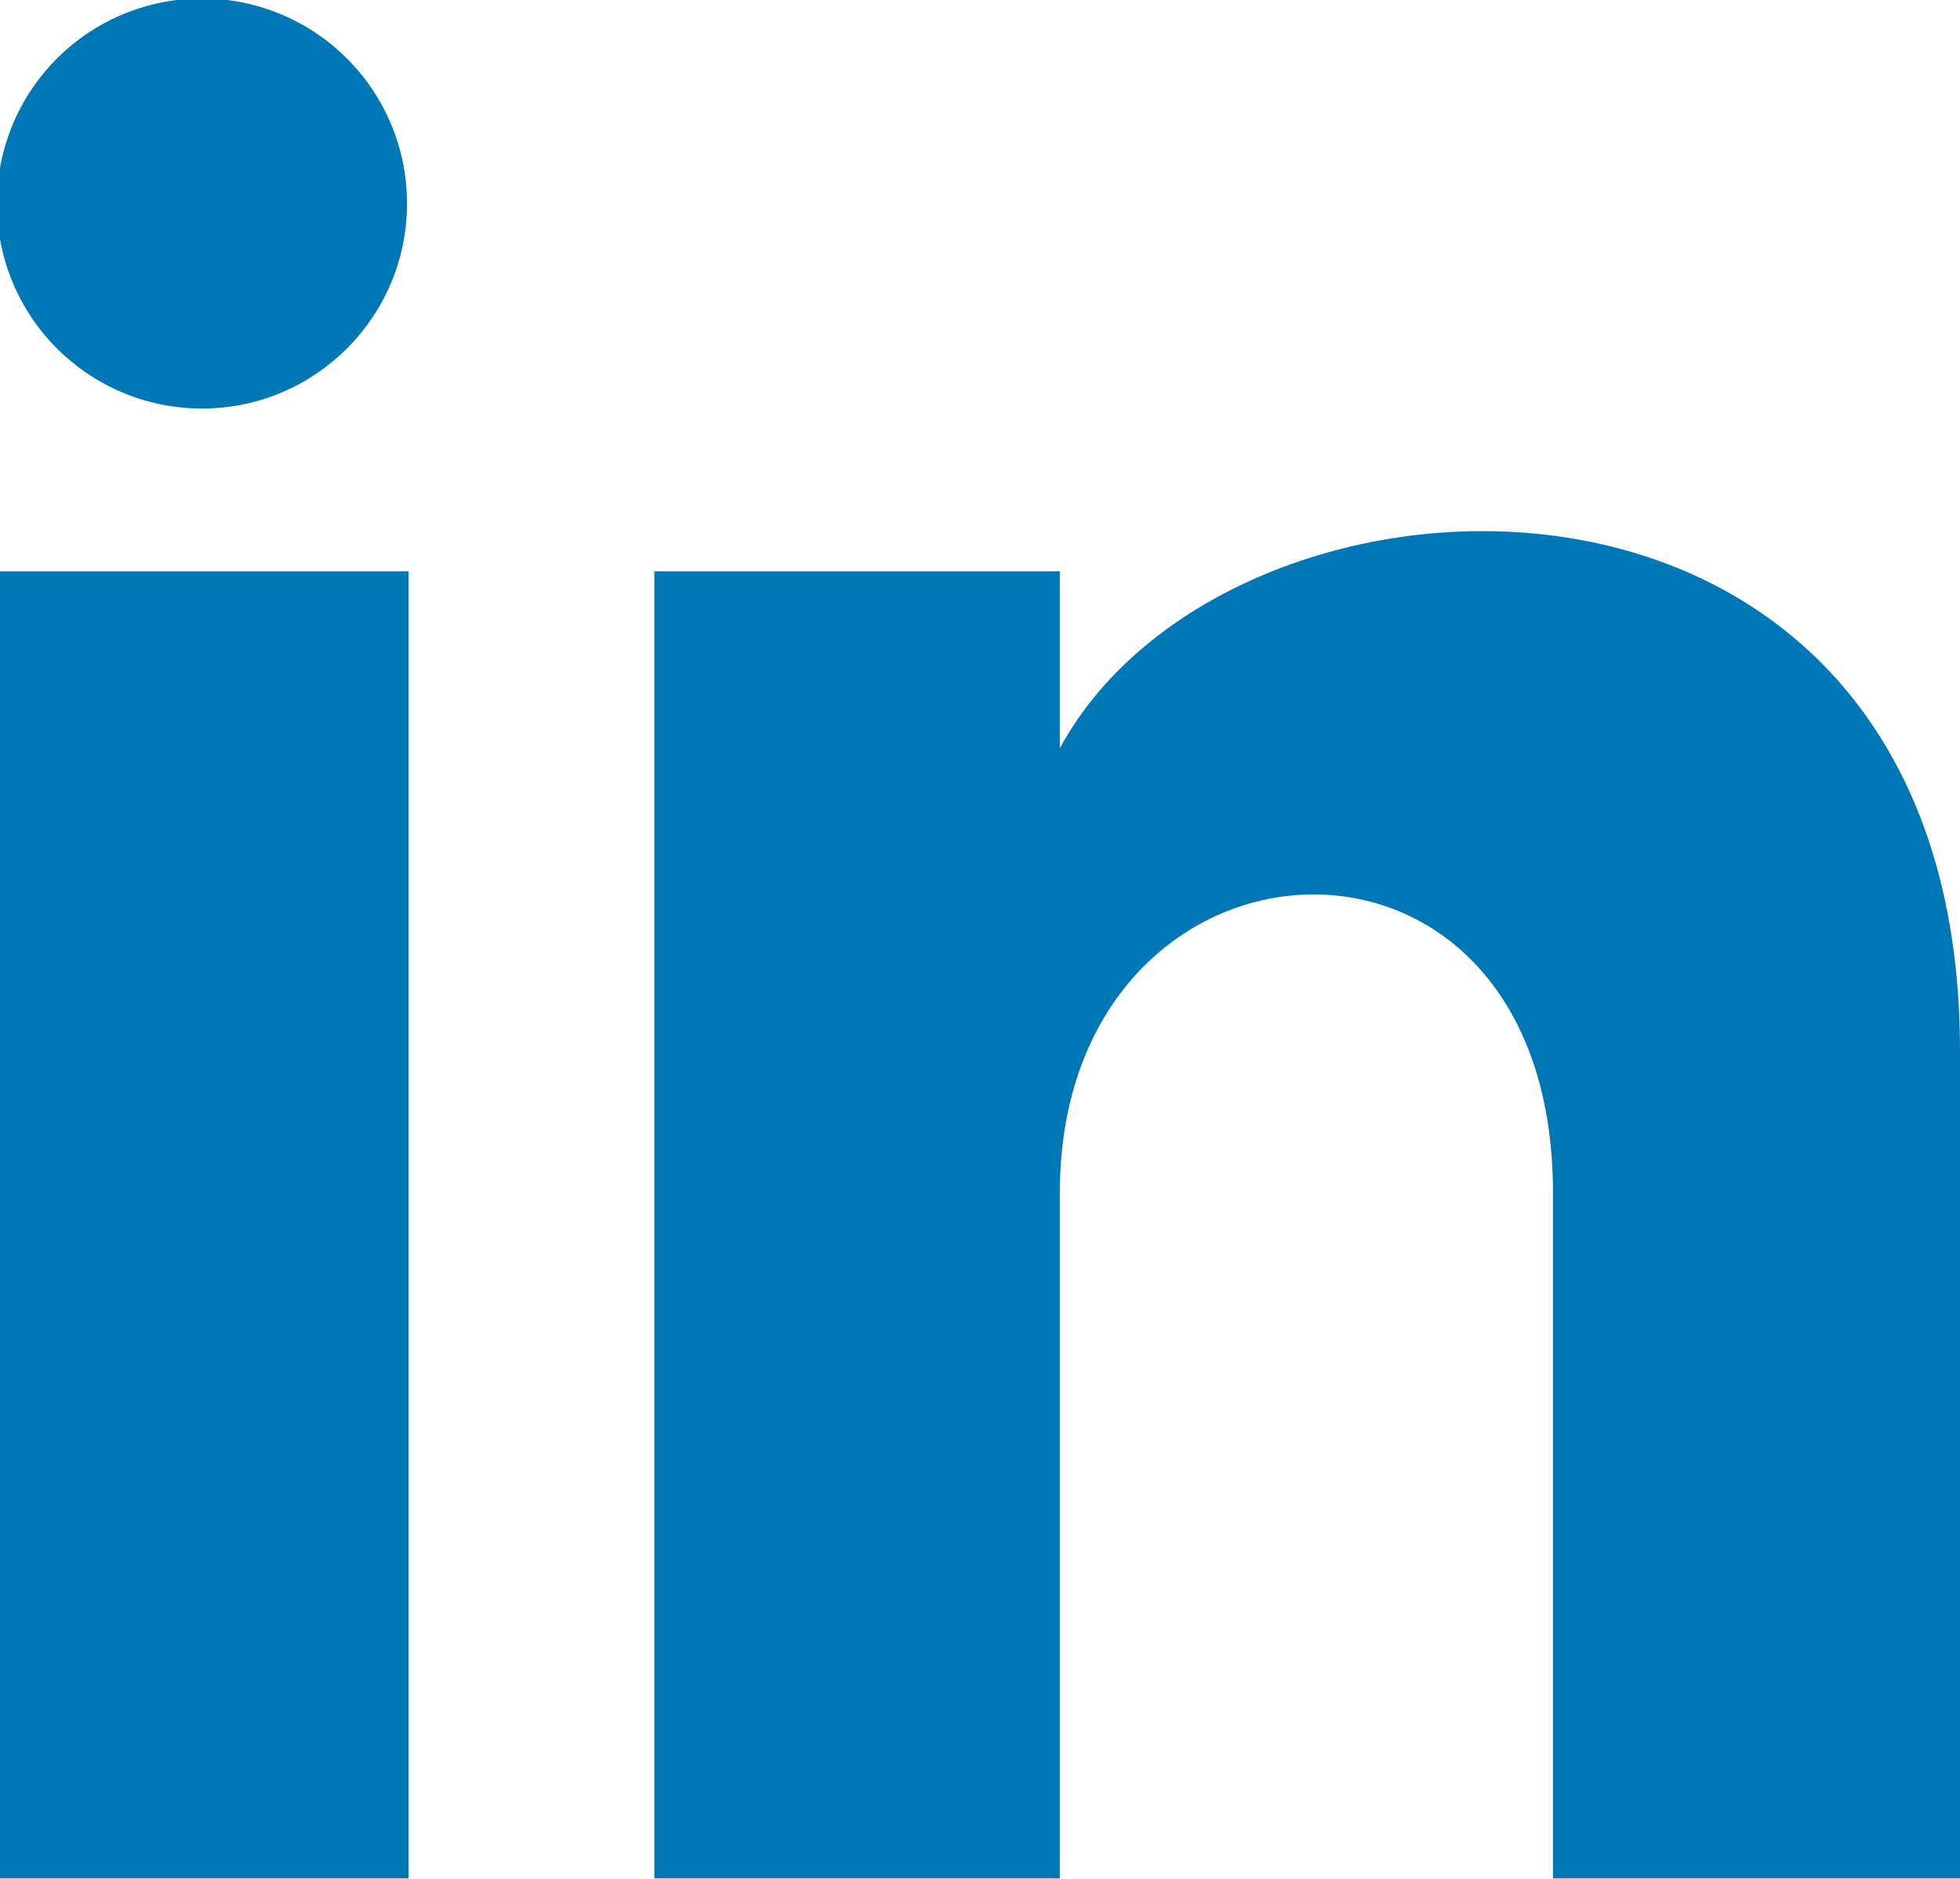
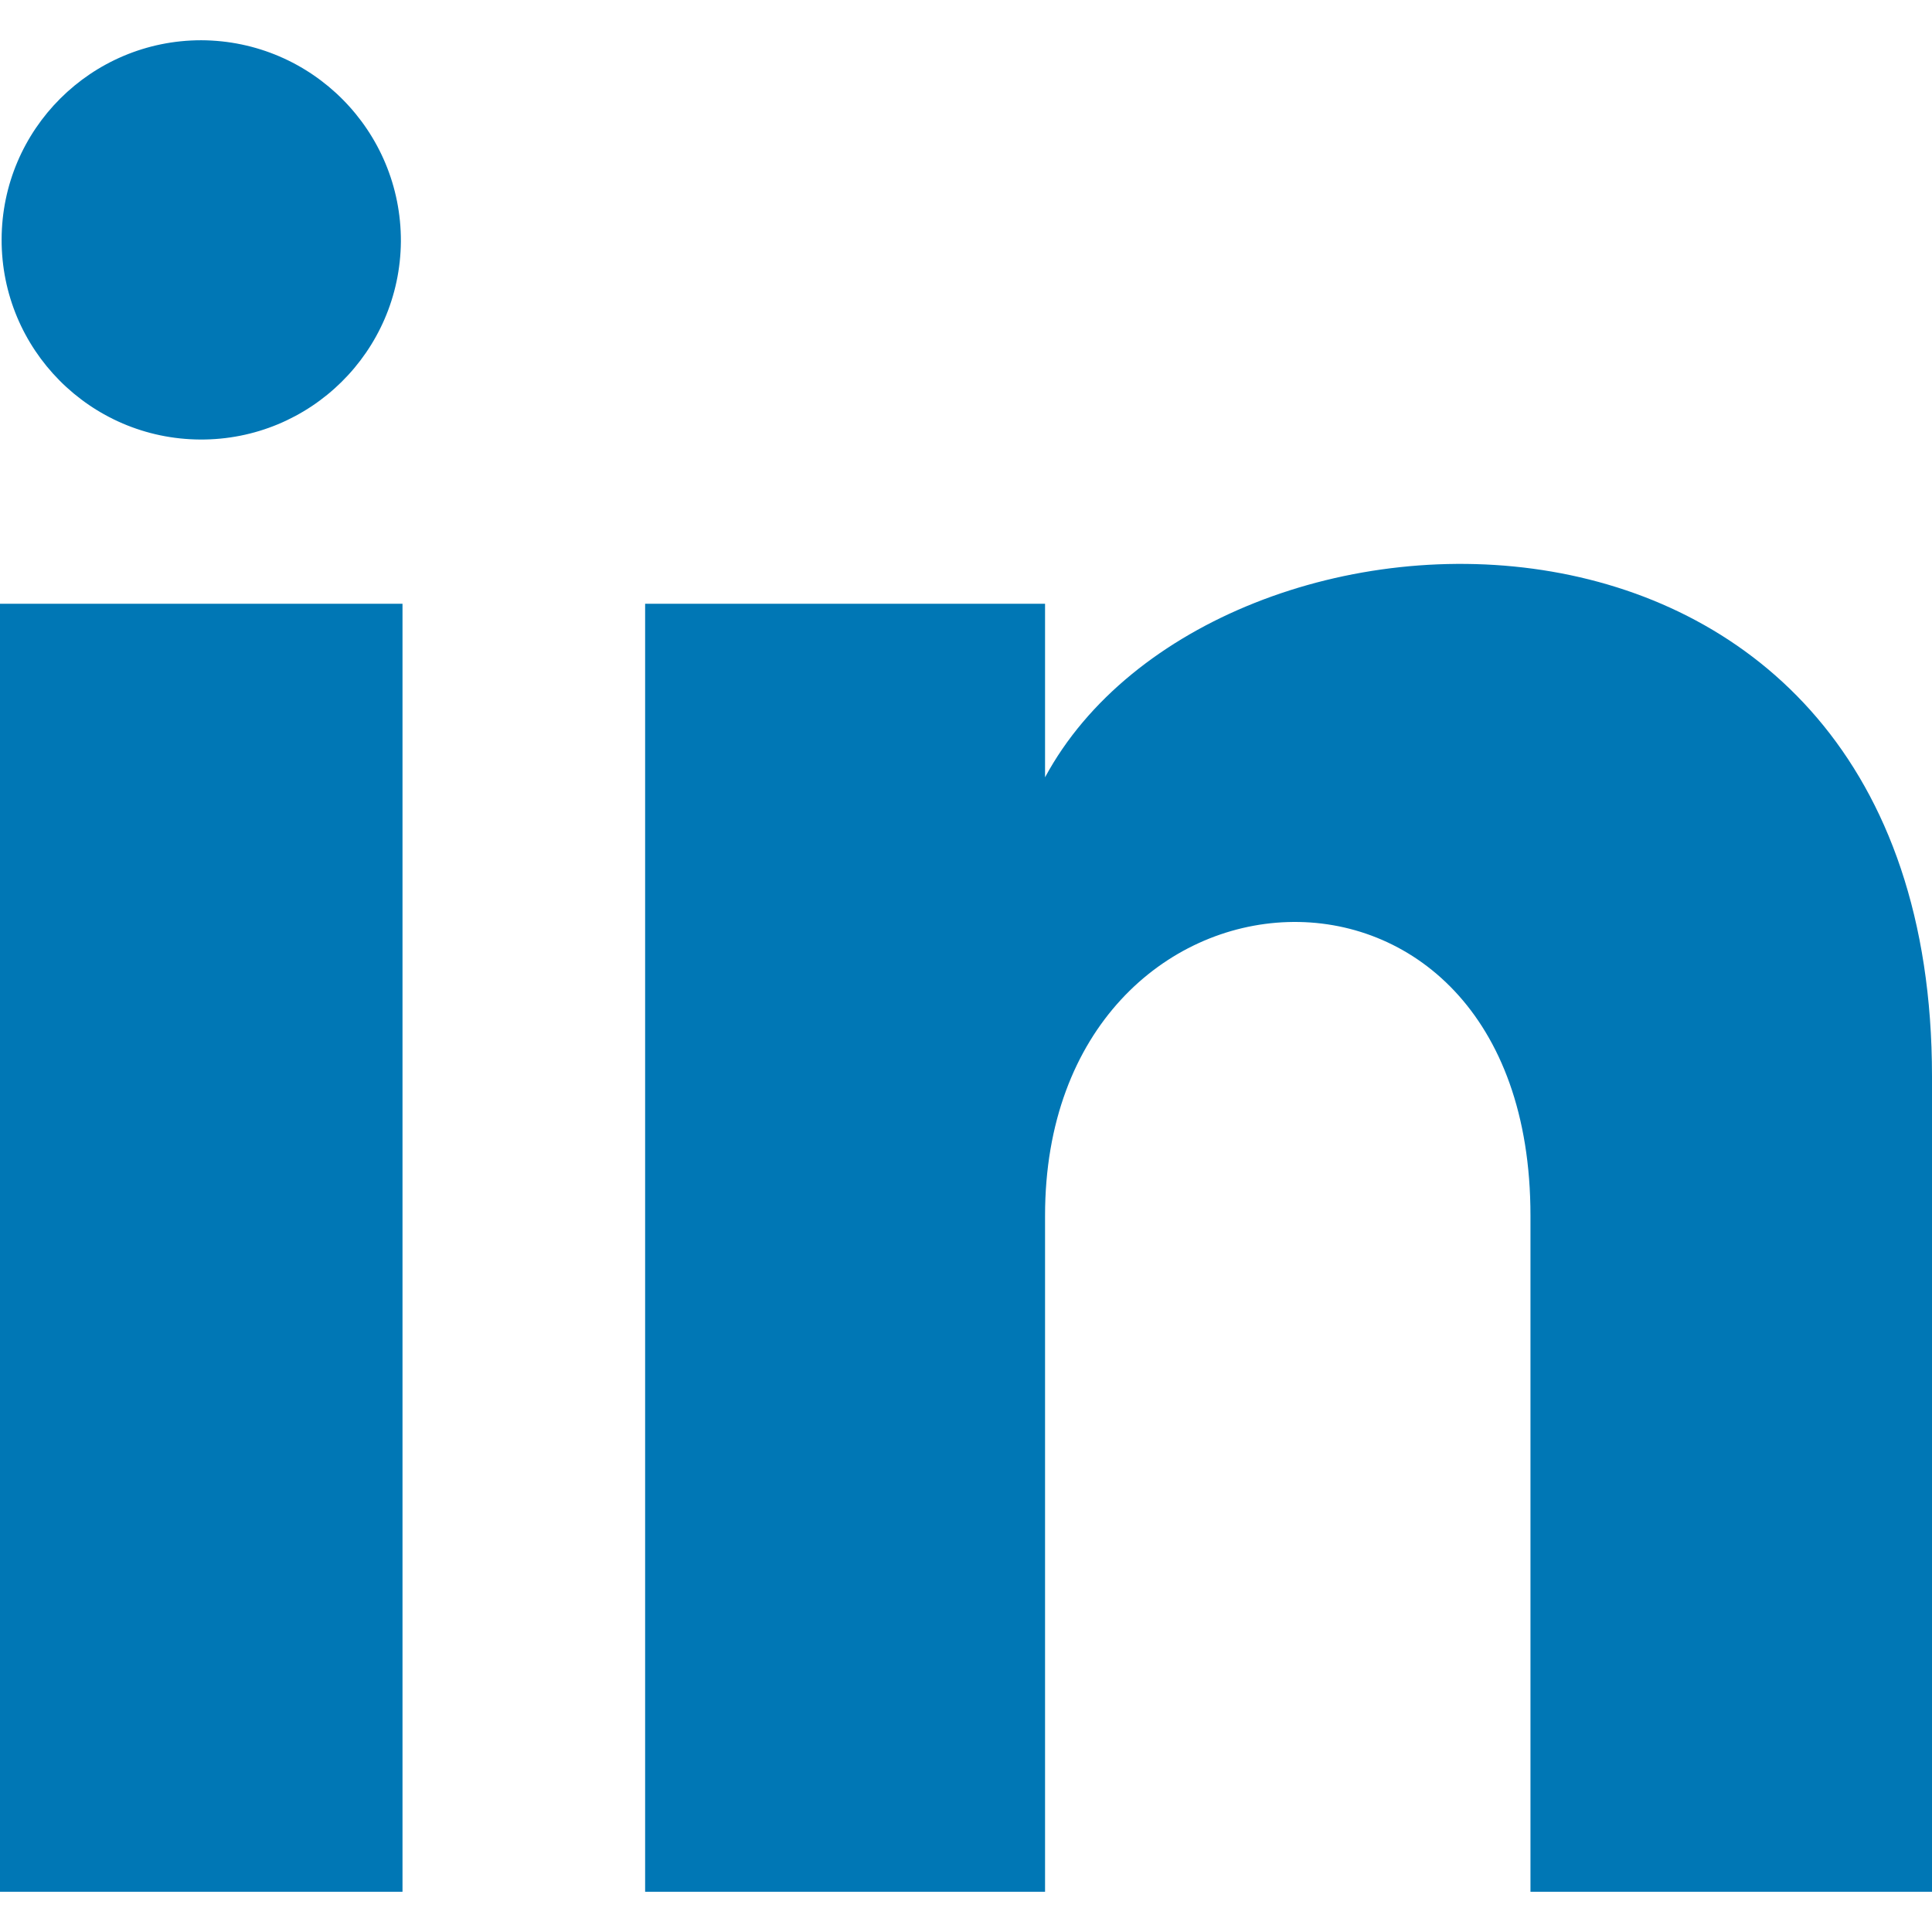
- <svg xmlns="http://www.w3.org/2000/svg" id="Layer_1" data-name="Layer 1" viewBox="0 0 125.2 120">
+ <svg xmlns="http://www.w3.org/2000/svg" id="Layer_1" data-name="Layer 1" viewBox="0 0 120 120">
  <defs>
    <style>.cls-1{fill:#0077b5;}</style>
  </defs>
-   <path class="cls-1" d="M26,13A13.1,13.1,0,0,1,13,26.1,13.1,13.1,0,1,1,26,13Zm.1,23.5H0V120H26.1Zm41.6,0H41.8V120H67.7V76.2c0-24.4,31.5-26.4,31.5,0V120h26V67.1c0-41.1-46.5-39.6-57.5-19.3Z" />
+   <path class="cls-1" d="M24.9,15A12.4,12.4,0,1,1,12.5,2.5,12.45,12.45,0,0,1,24.9,15ZM25,37.5H0v80H25Zm39.91,0H40.07v80H64.91v-42c0-23.35,30.15-25.26,30.15,0v42H120V66.85c0-39.4-44.61-38-55.09-18.57Z" />
</svg>
